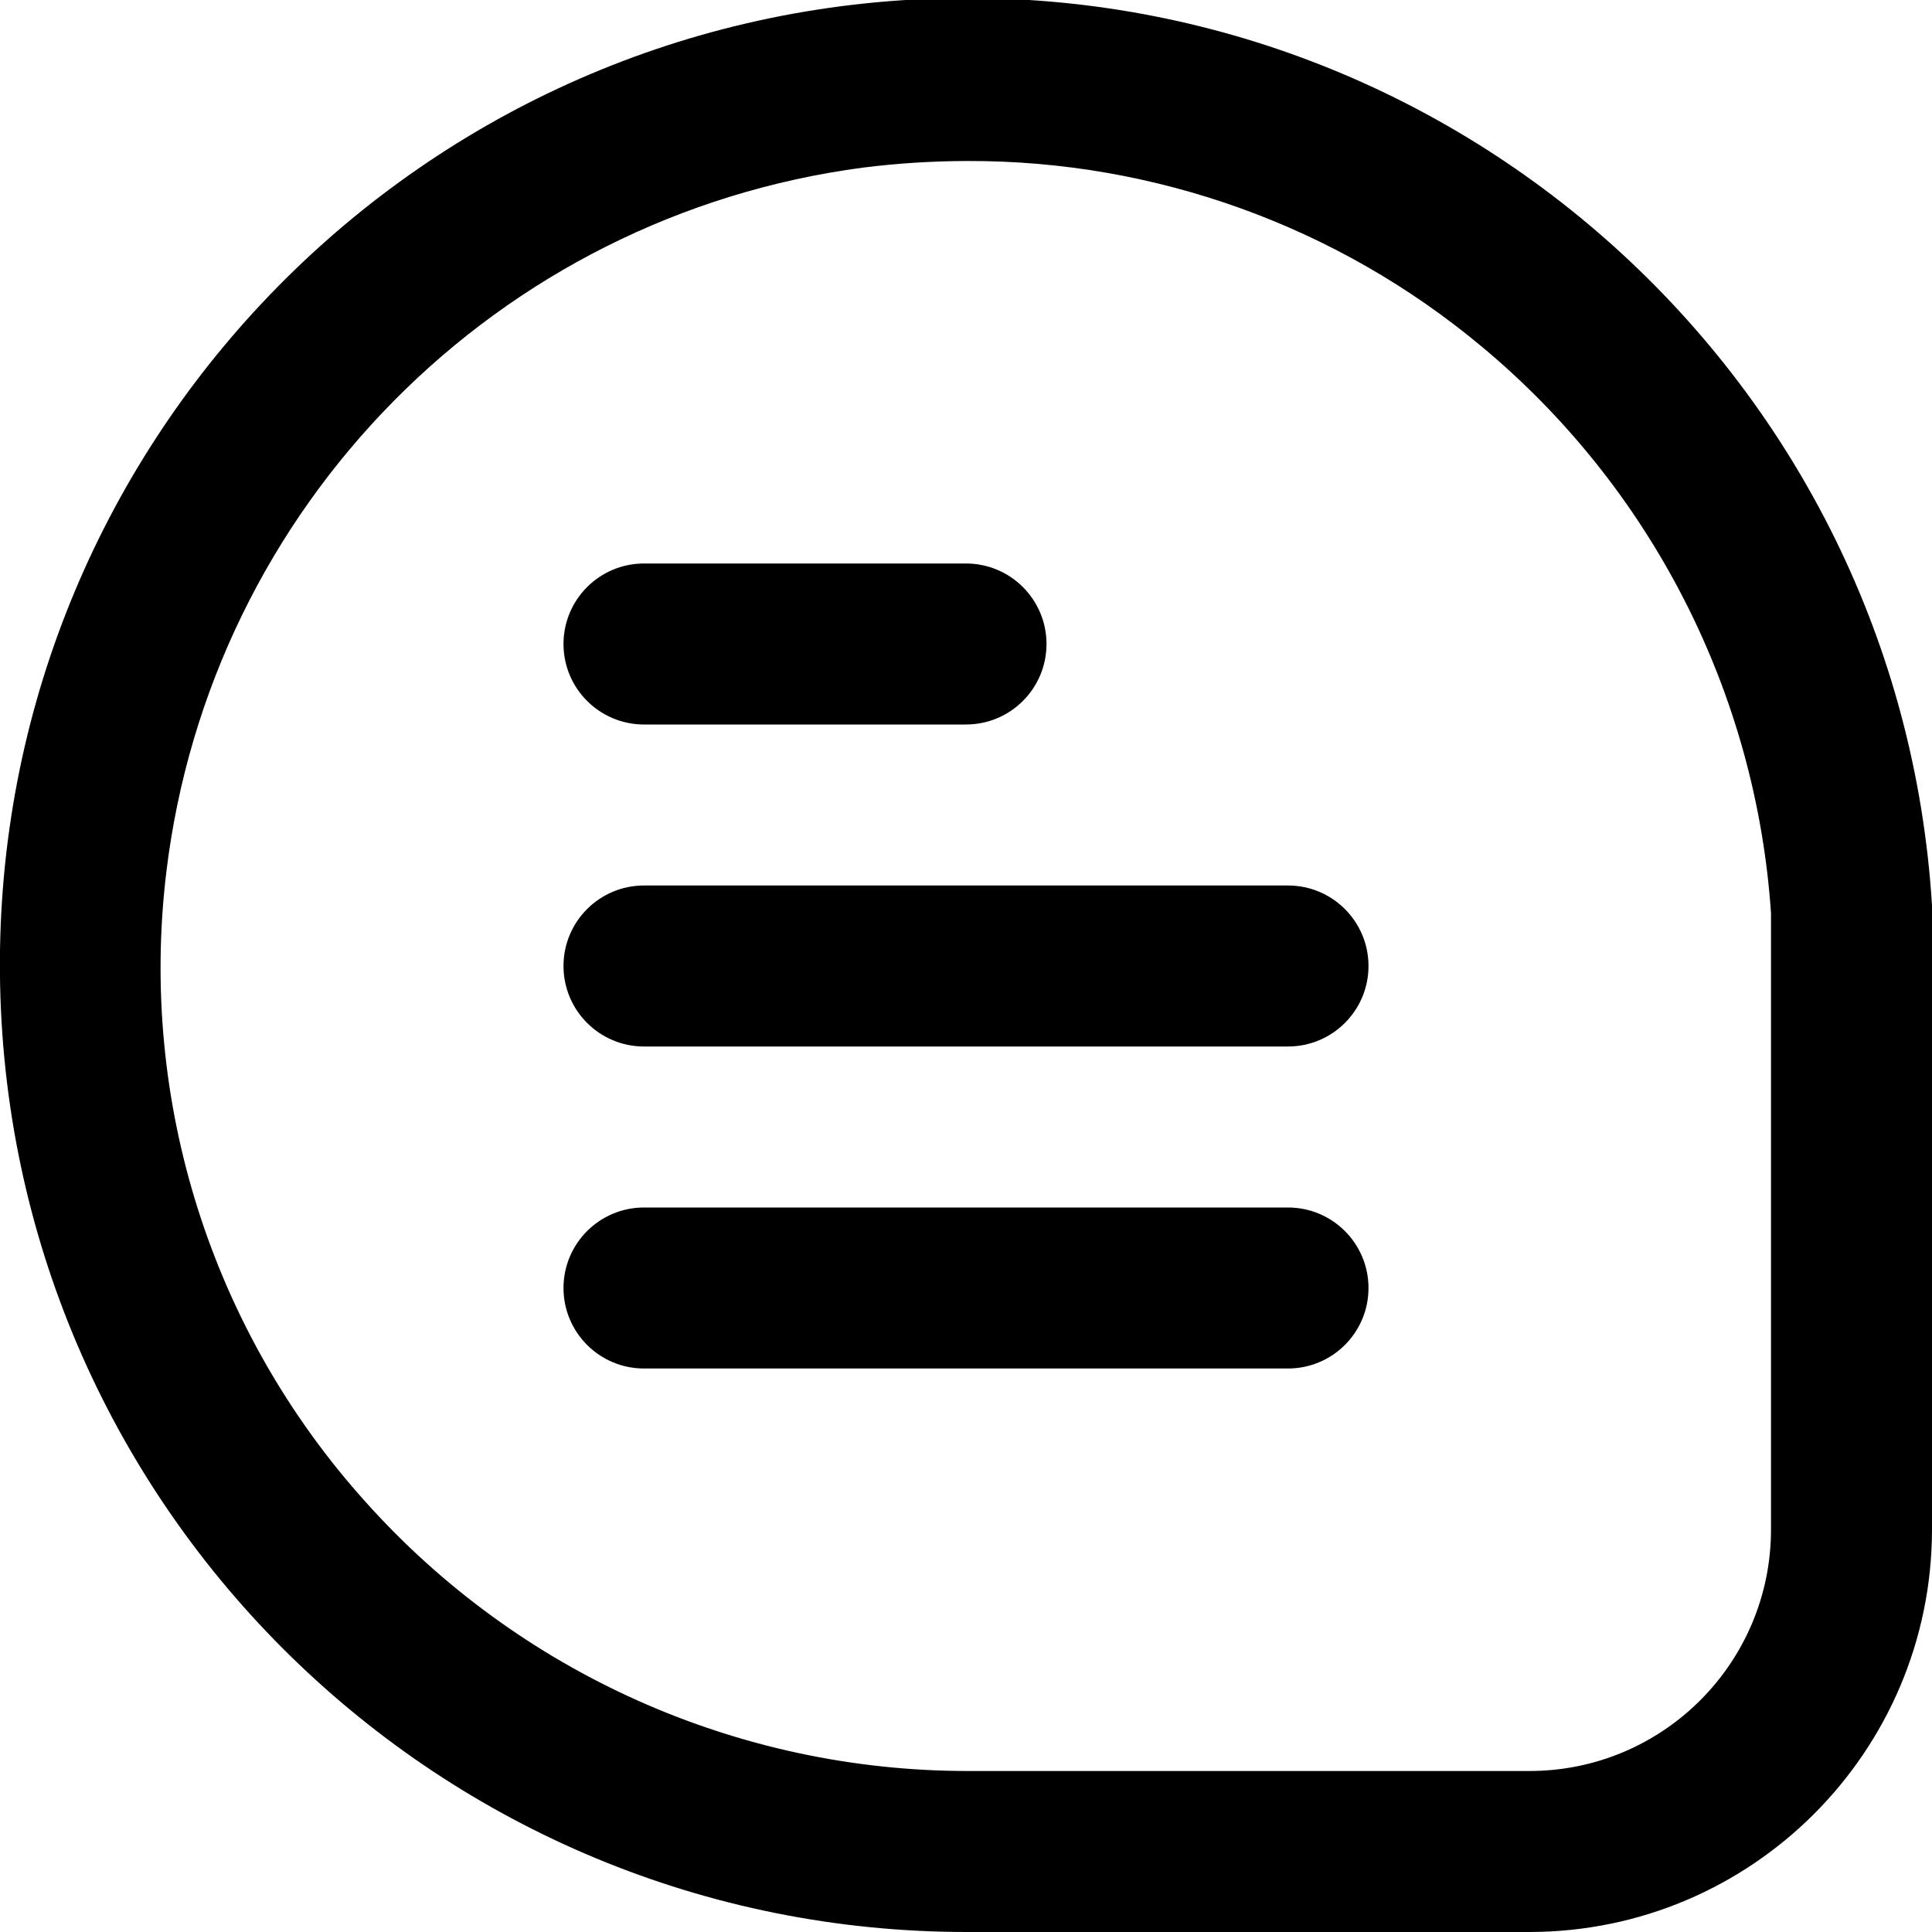
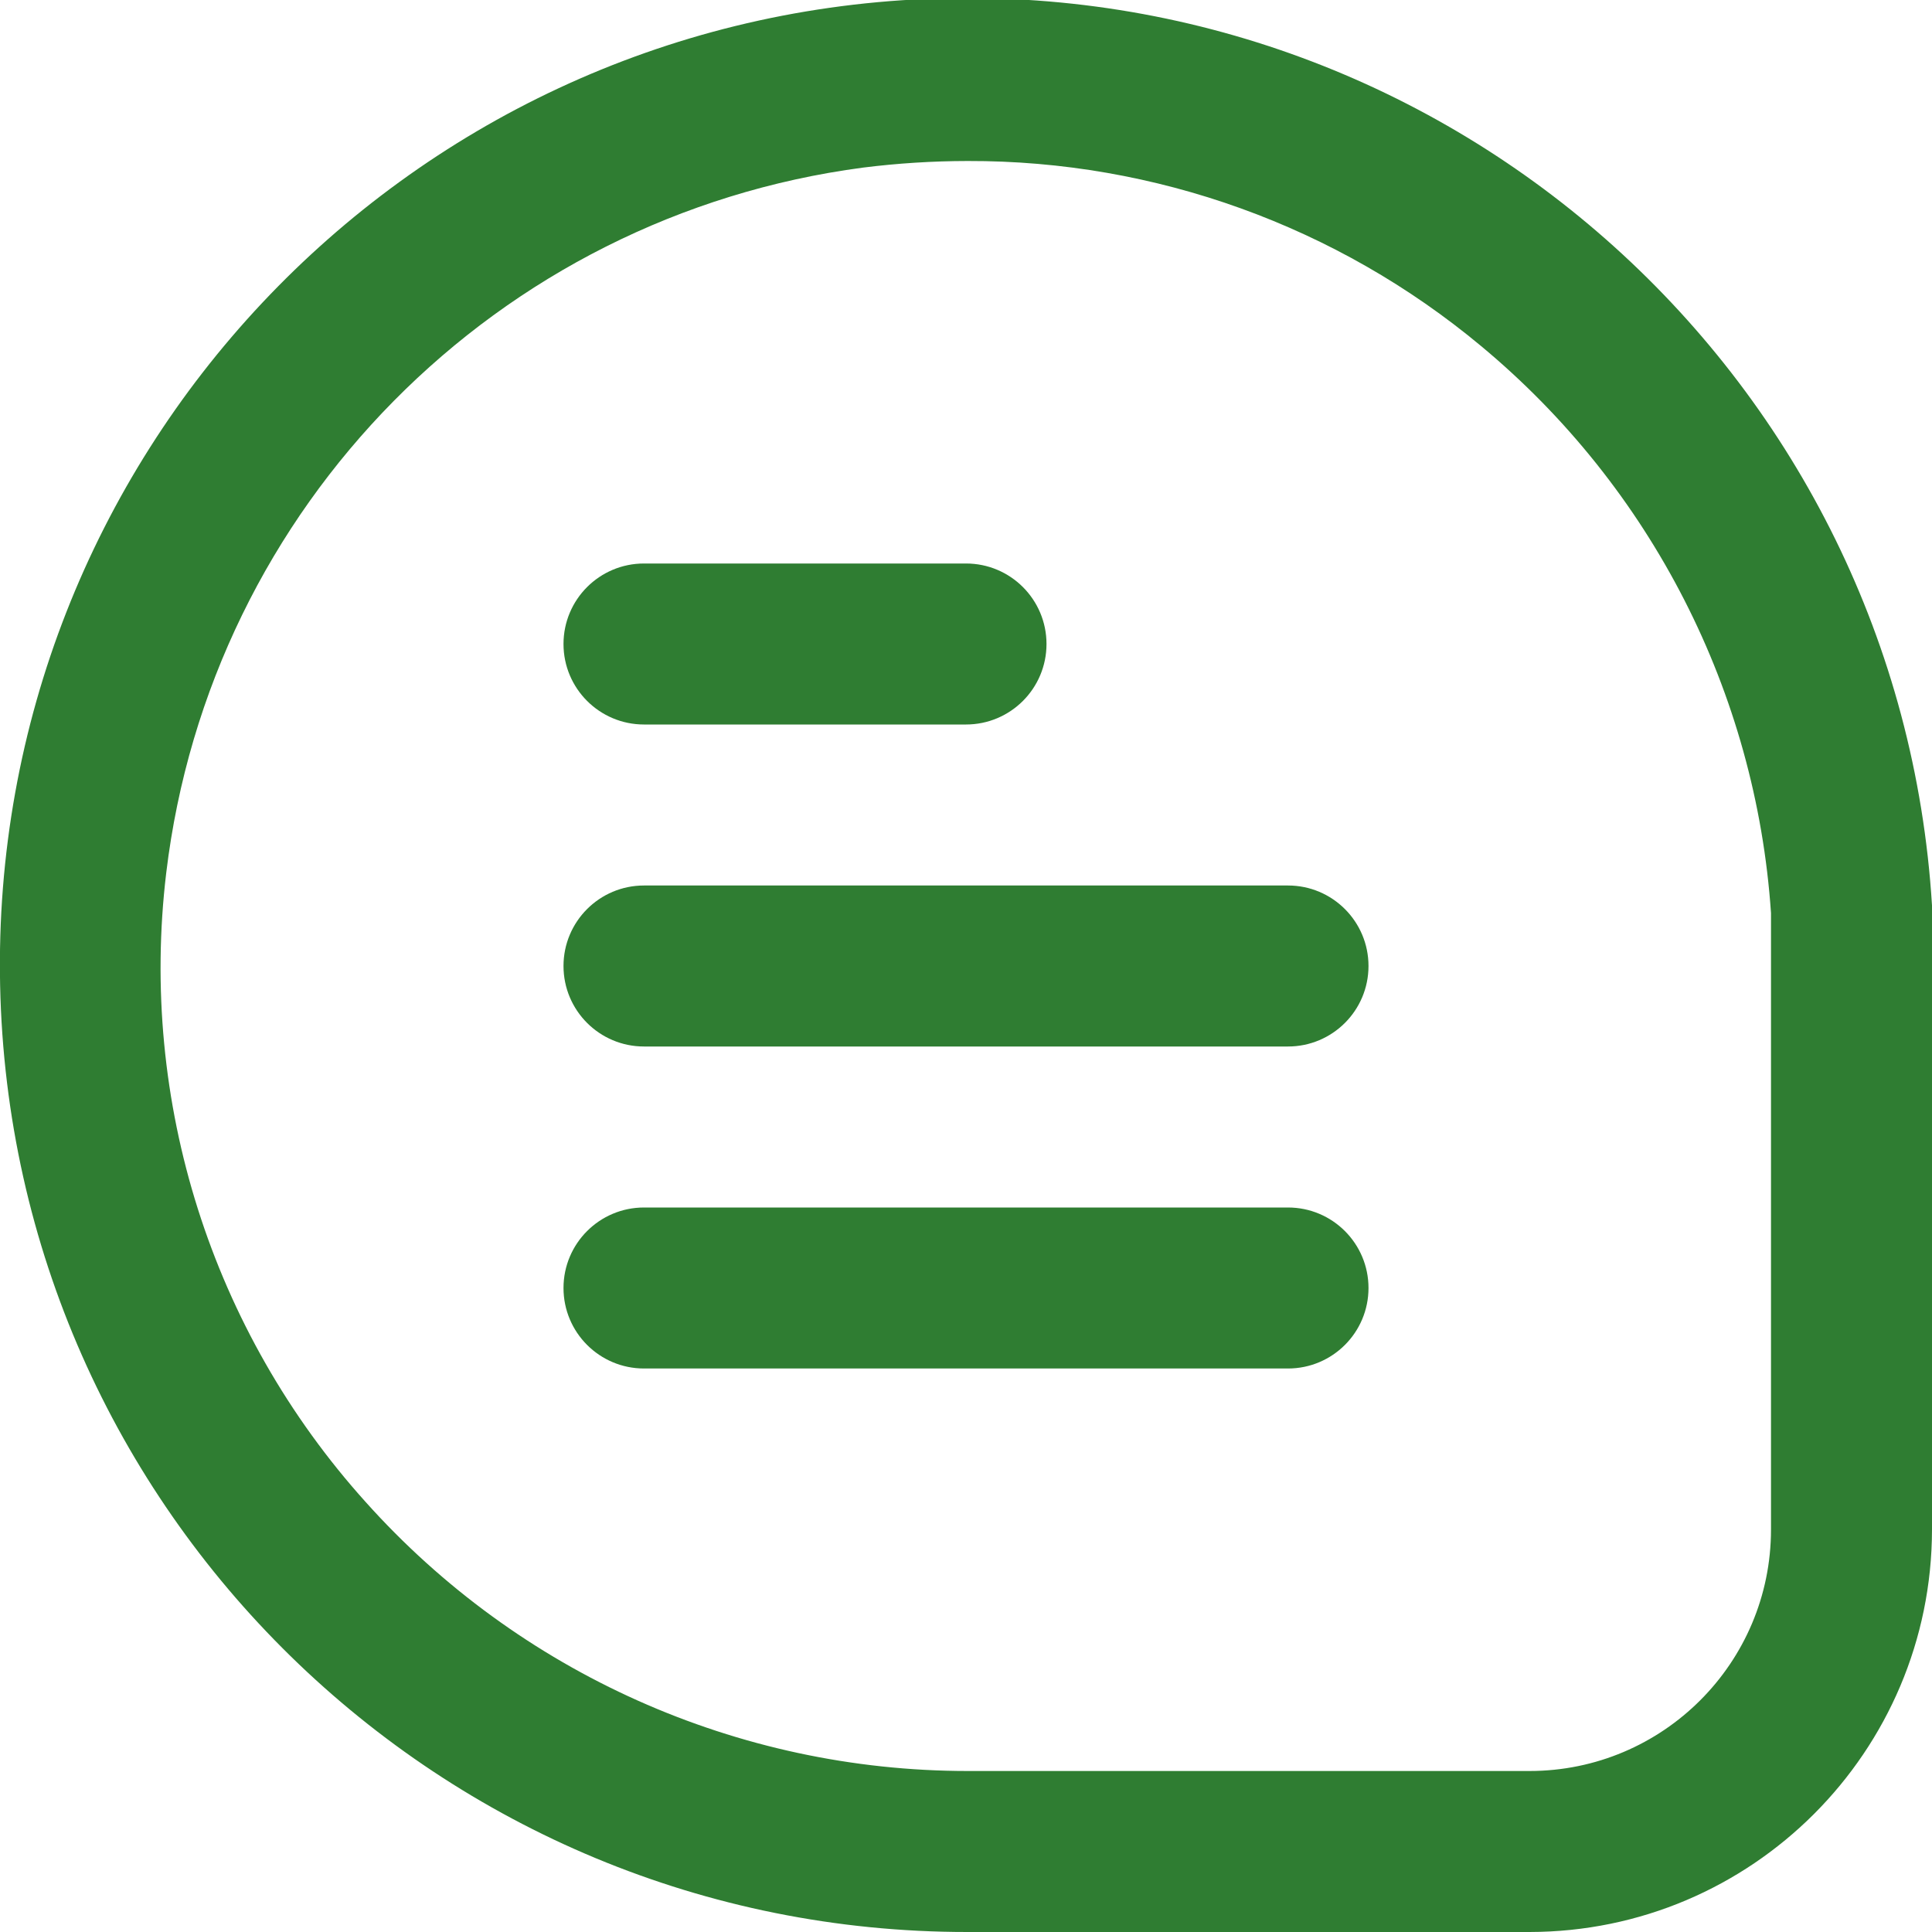
<svg xmlns="http://www.w3.org/2000/svg" id="Outline" viewBox="0 0 24 24" width="512" height="512">
-   <path d="M24,11.247A12.012,12.012,0,1,0,12.017,24H19a5.005,5.005,0,0,0,5-5V11.247ZM22,19a3,3,0,0,1-3,3H12.017a10.041,10.041,0,0,1-7.476-3.343,9.917,9.917,0,0,1-2.476-7.814,10.043,10.043,0,0,1,8.656-8.761A10.564,10.564,0,0,1,12.021,2,9.921,9.921,0,0,1,18.4,4.3,10.041,10.041,0,0,1,22,11.342Z" />
-   <path d="M8,9h4a1,1,0,0,0,0-2H8A1,1,0,0,0,8,9Z" />
-   <path d="M16,11H8a1,1,0,0,0,0,2h8a1,1,0,0,0,0-2Z" />
-   <path d="M16,15H8a1,1,0,0,0,0,2h8a1,1,0,0,0,0-2Z" />
+   <path d="M24,11.247A12.012,12.012,0,1,0,12.017,24H19a5.005,5.005,0,0,0,5-5V11.247ZM22,19a3,3,0,0,1-3,3H12.017a10.041,10.041,0,0,1-7.476-3.343,9.917,9.917,0,0,1-2.476-7.814,10.043,10.043,0,0,1,8.656-8.761A10.564,10.564,0,0,1,12.021,2,9.921,9.921,0,0,1,18.4,4.3,10.041,10.041,0,0,1,22,11.342Z" fill="#2f7d32" />
+   <path d="M8,9h4a1,1,0,0,0,0-2H8A1,1,0,0,0,8,9Z" fill="#2f7d32" />
+   <path d="M16,11H8a1,1,0,0,0,0,2h8a1,1,0,0,0,0-2Z" fill="#2f7d32" />
+   <path d="M16,15H8a1,1,0,0,0,0,2h8a1,1,0,0,0,0-2Z" fill="#2f7d32" />
</svg>
